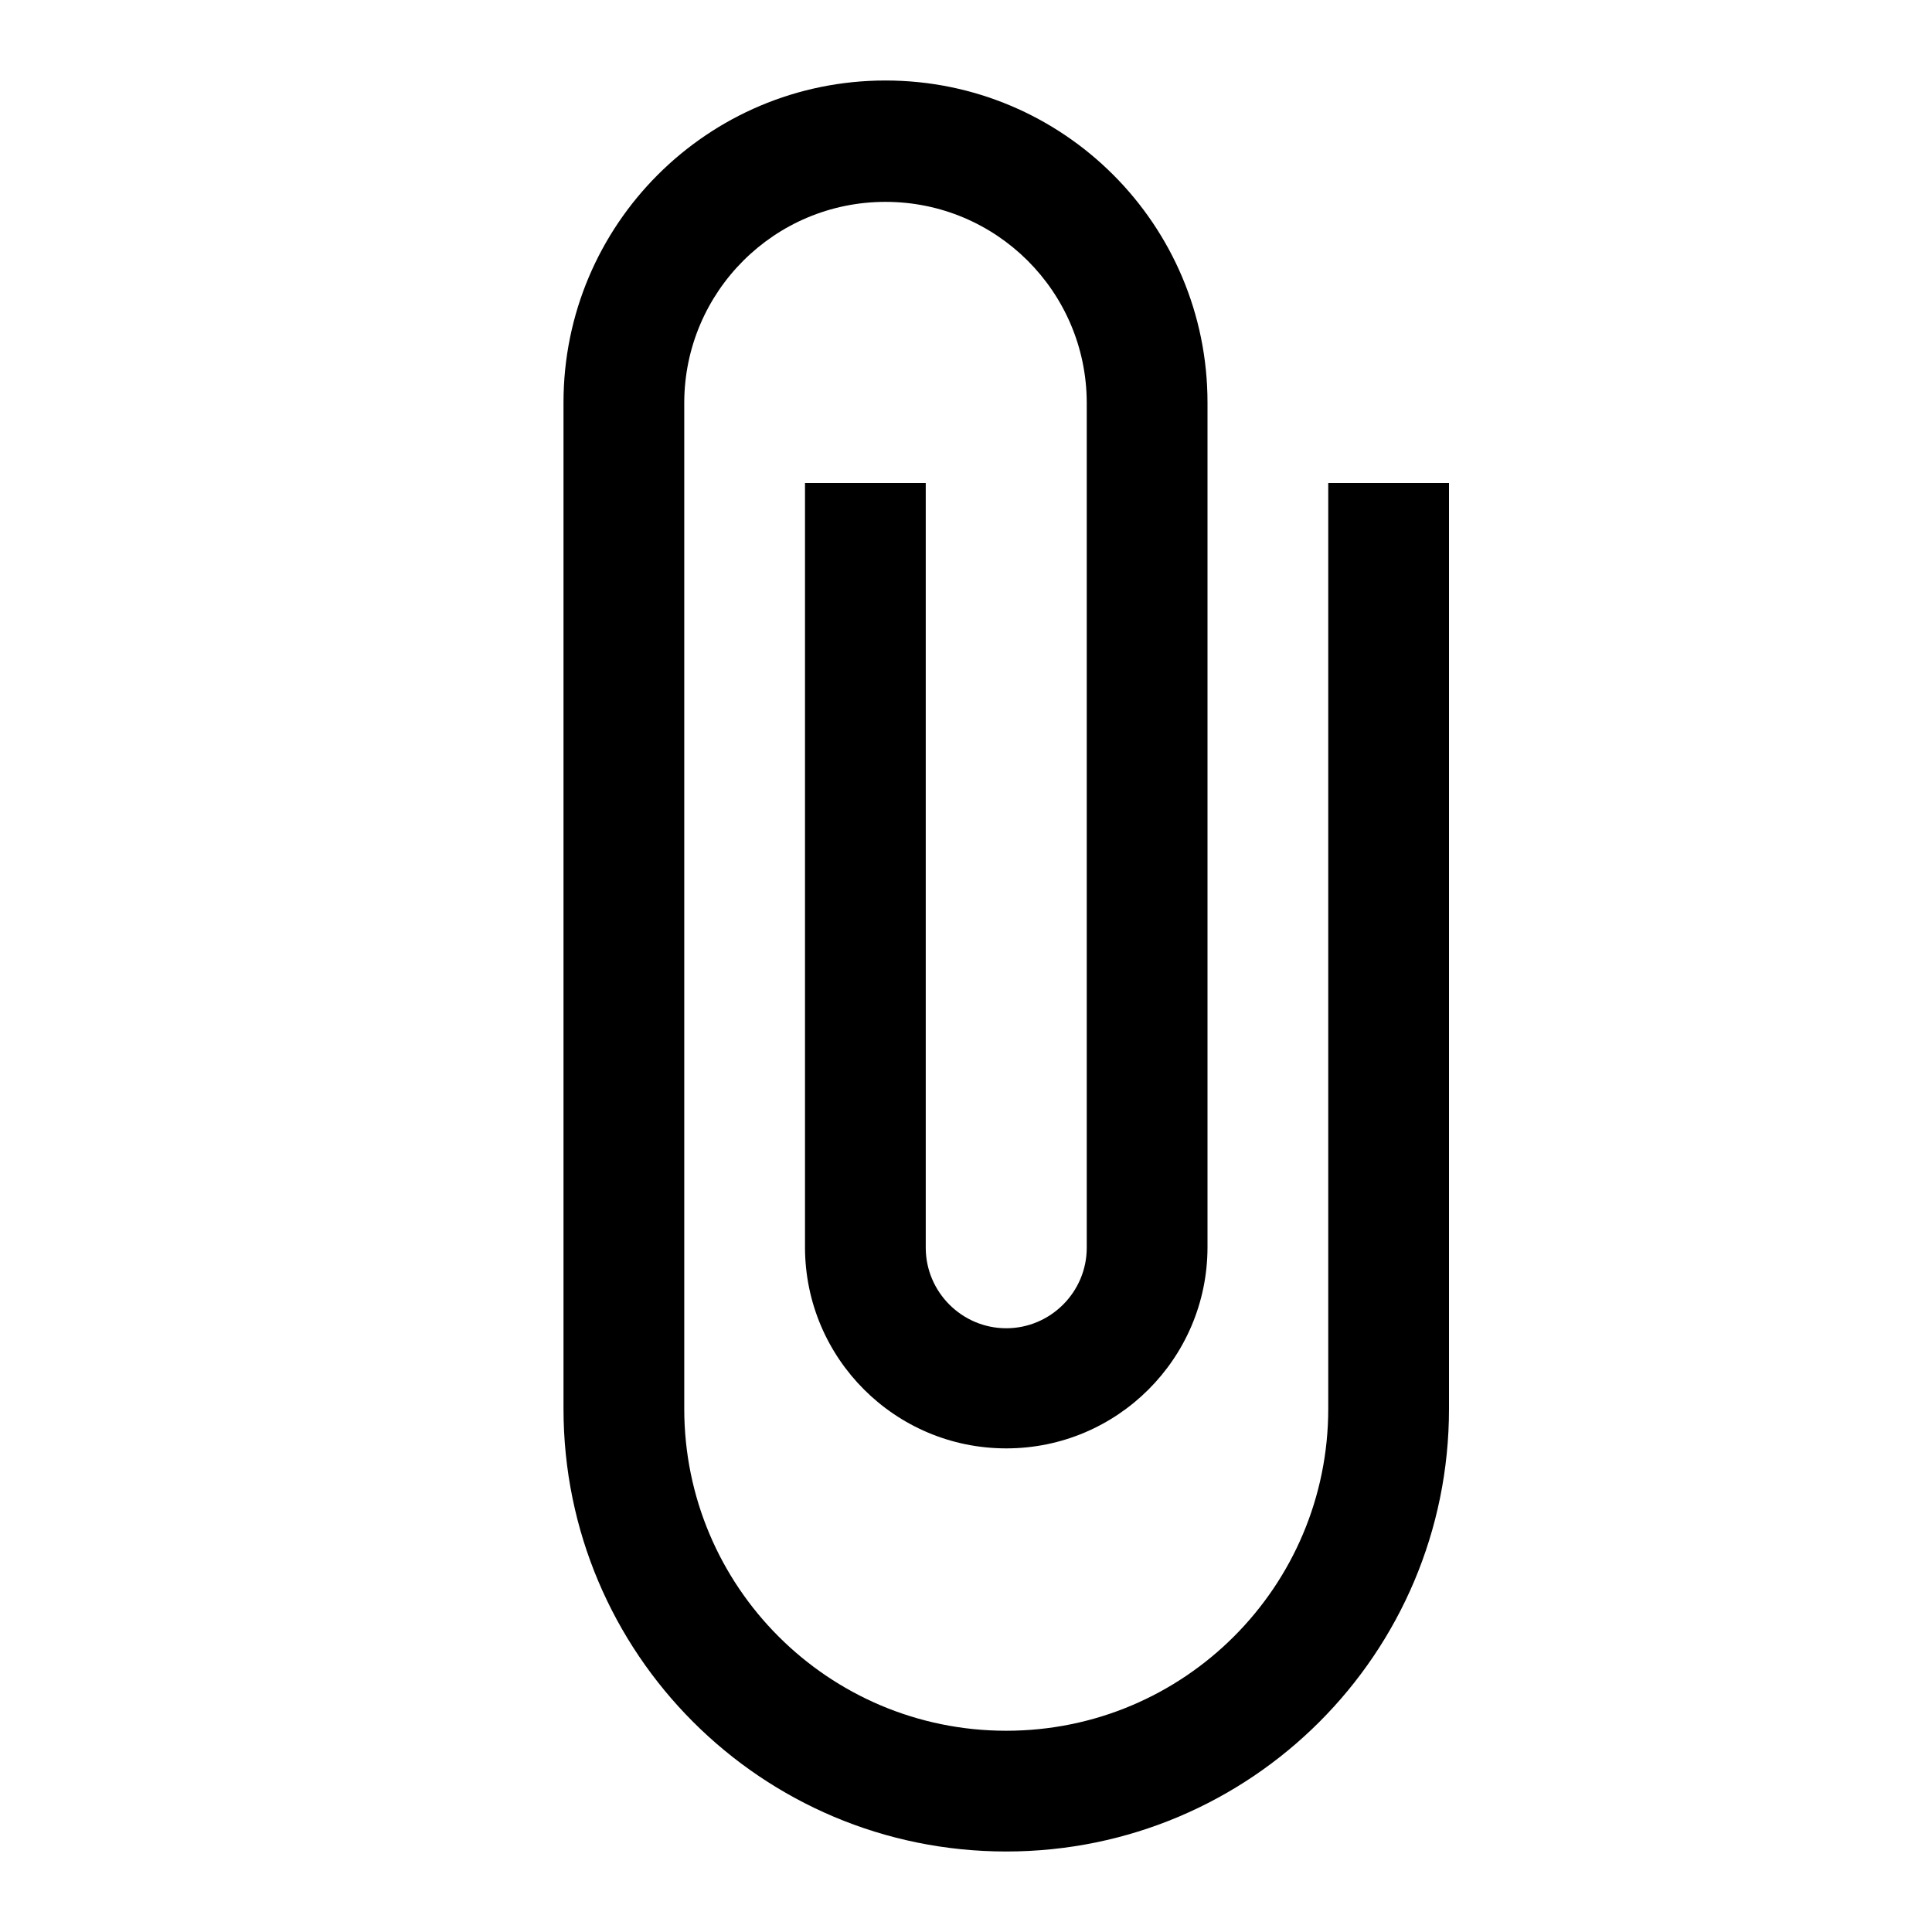
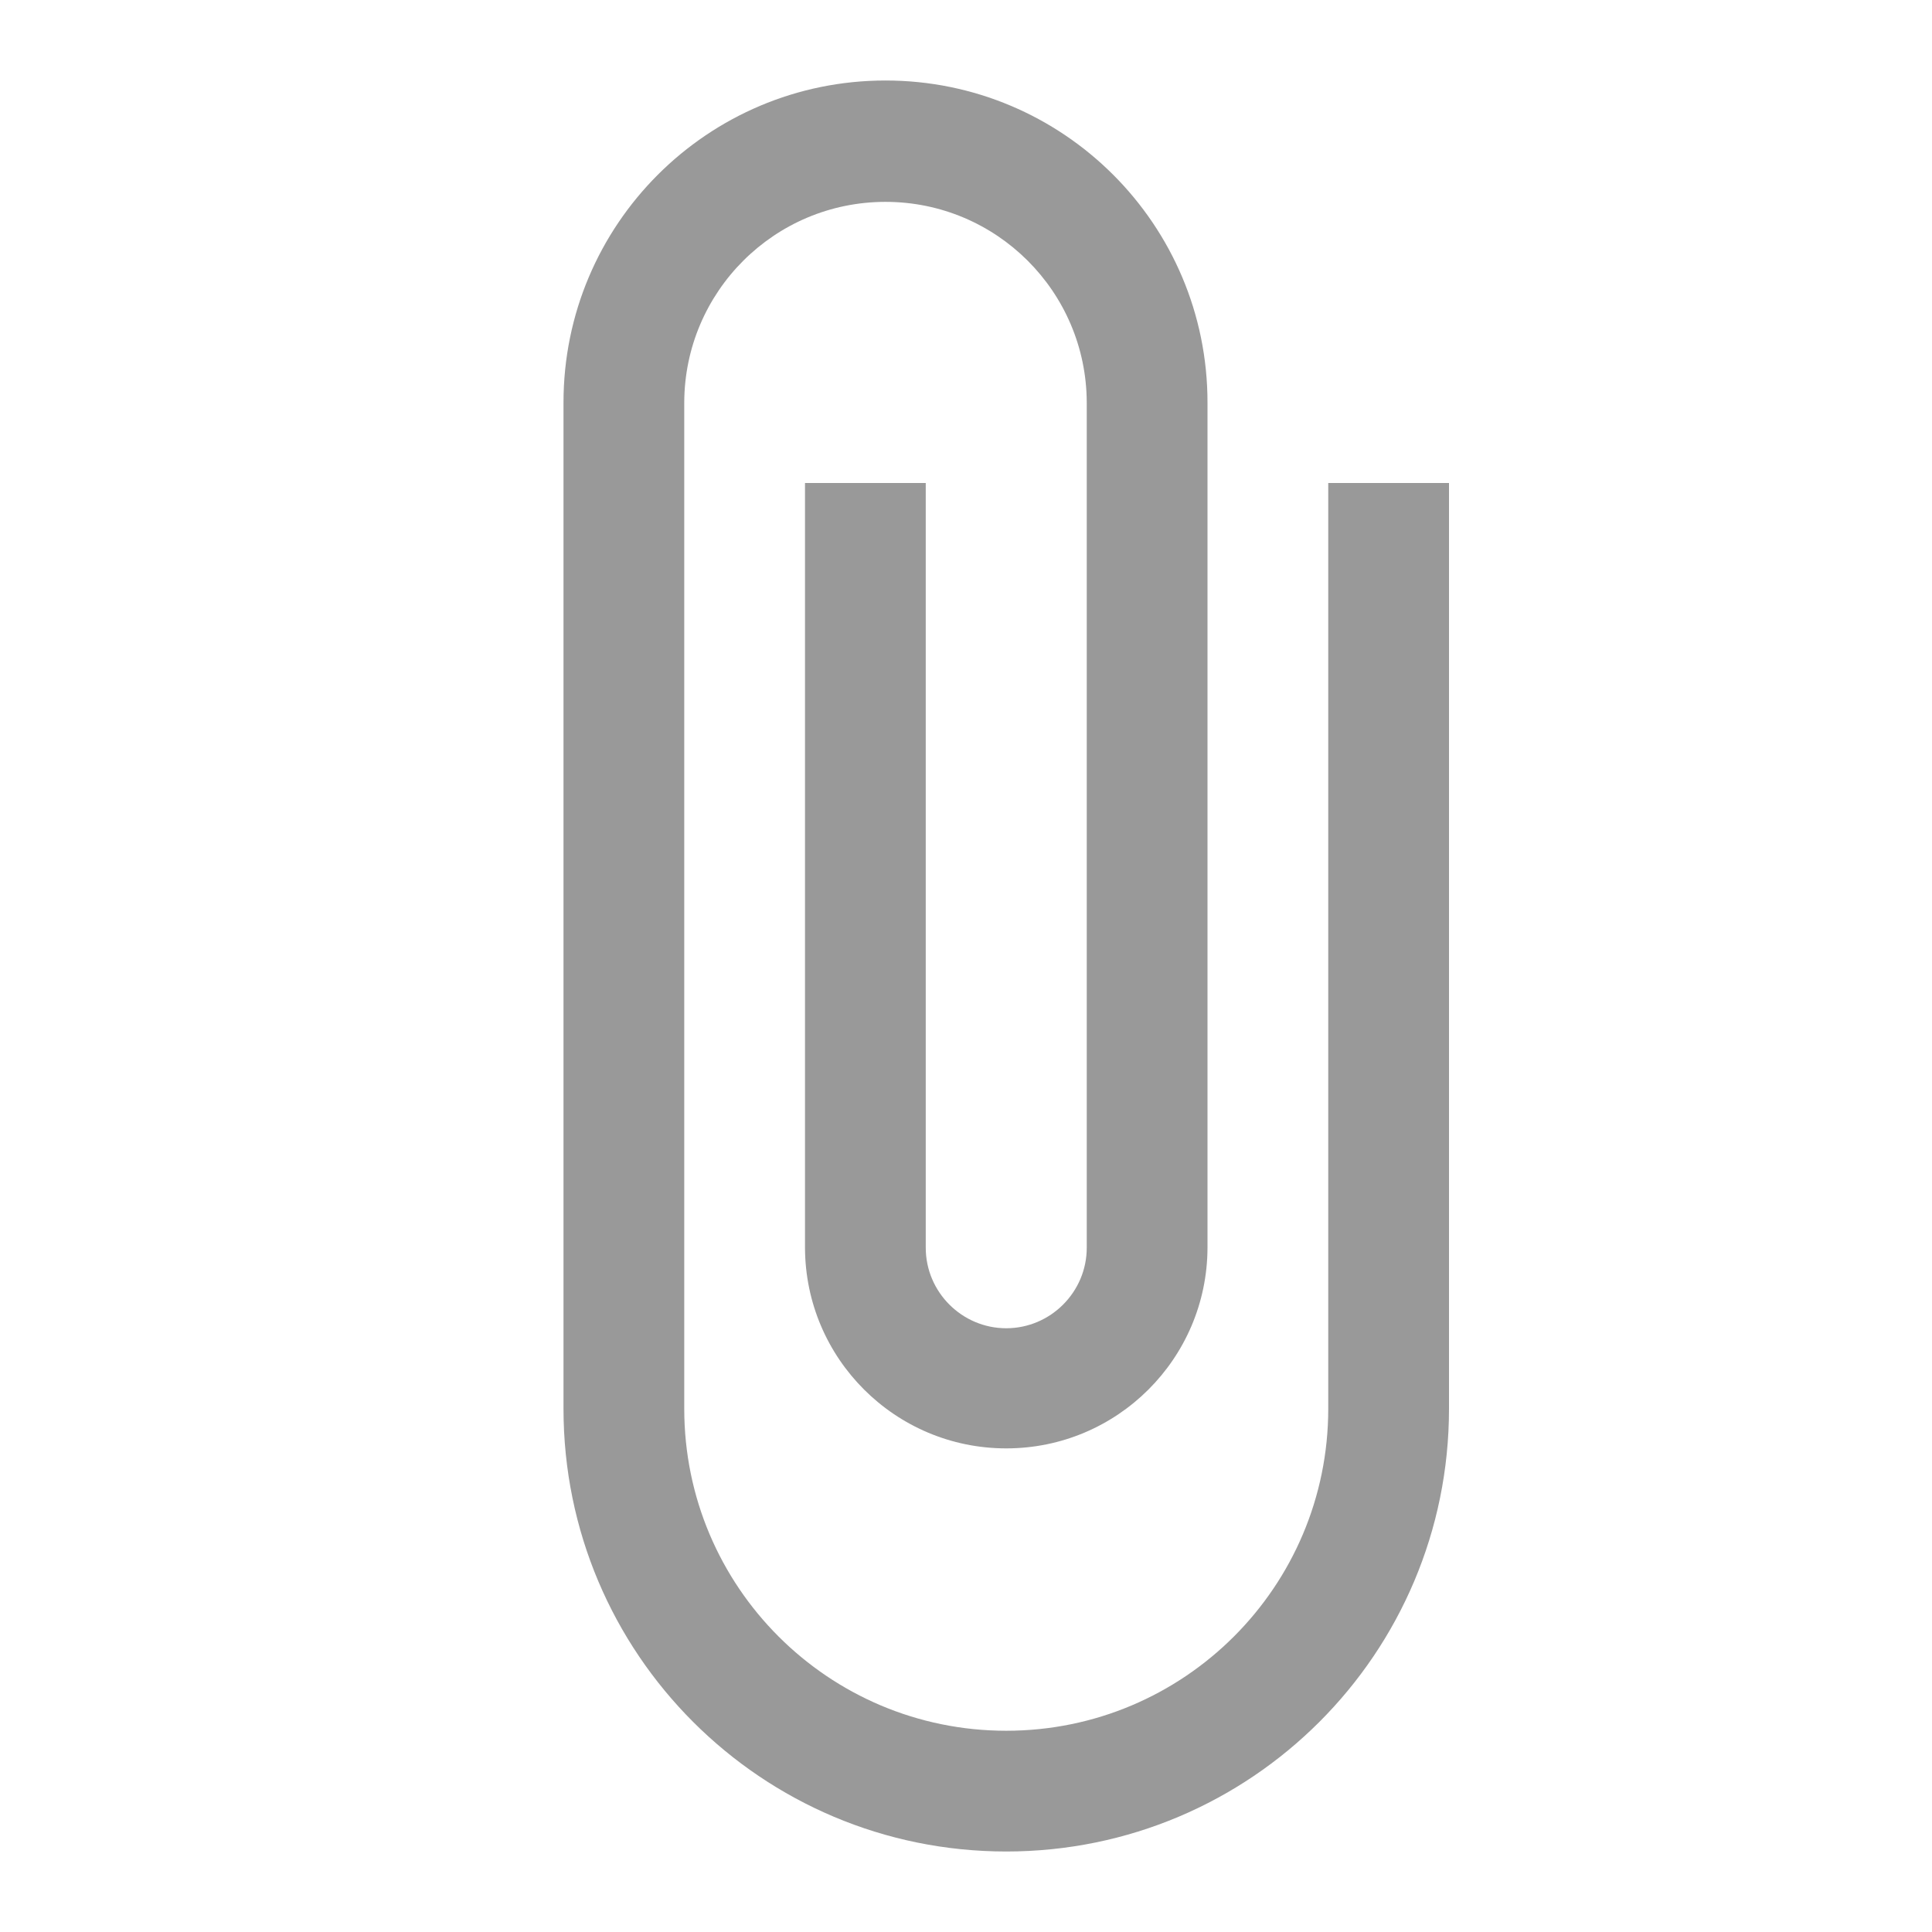
- <svg xmlns="http://www.w3.org/2000/svg" t="1495100098882" class="icon" style="" viewBox="0 0 1024 1024" version="1.1" p-id="1159" width="200" height="200">
+ <svg xmlns="http://www.w3.org/2000/svg" t="1495100098882" fill="#999" class="icon" style="" viewBox="0 0 1024 1024" version="1.1" p-id="1159" width="200" height="200">
  <defs>
    <style type="text/css" />
  </defs>
  <path d="M704 256v490.667c0 94.293-76.373 170.667-170.667 170.667s-170.667-76.373-170.667-170.667V213.333a106.667 106.667 0 0 1 213.333 0v448c0 23.467-19.2 42.667-42.667 42.667s-42.667-19.2-42.667-42.667V256H426.667v405.333a106.667 106.667 0 0 0 213.333 0V213.333c0-94.293-76.373-170.667-170.667-170.667S298.667 119.04 298.667 213.333v533.333c0 129.707 104.96 234.667 234.667 234.667s234.667-104.96 234.667-234.667V256h-64z" p-id="1160" />
</svg>
